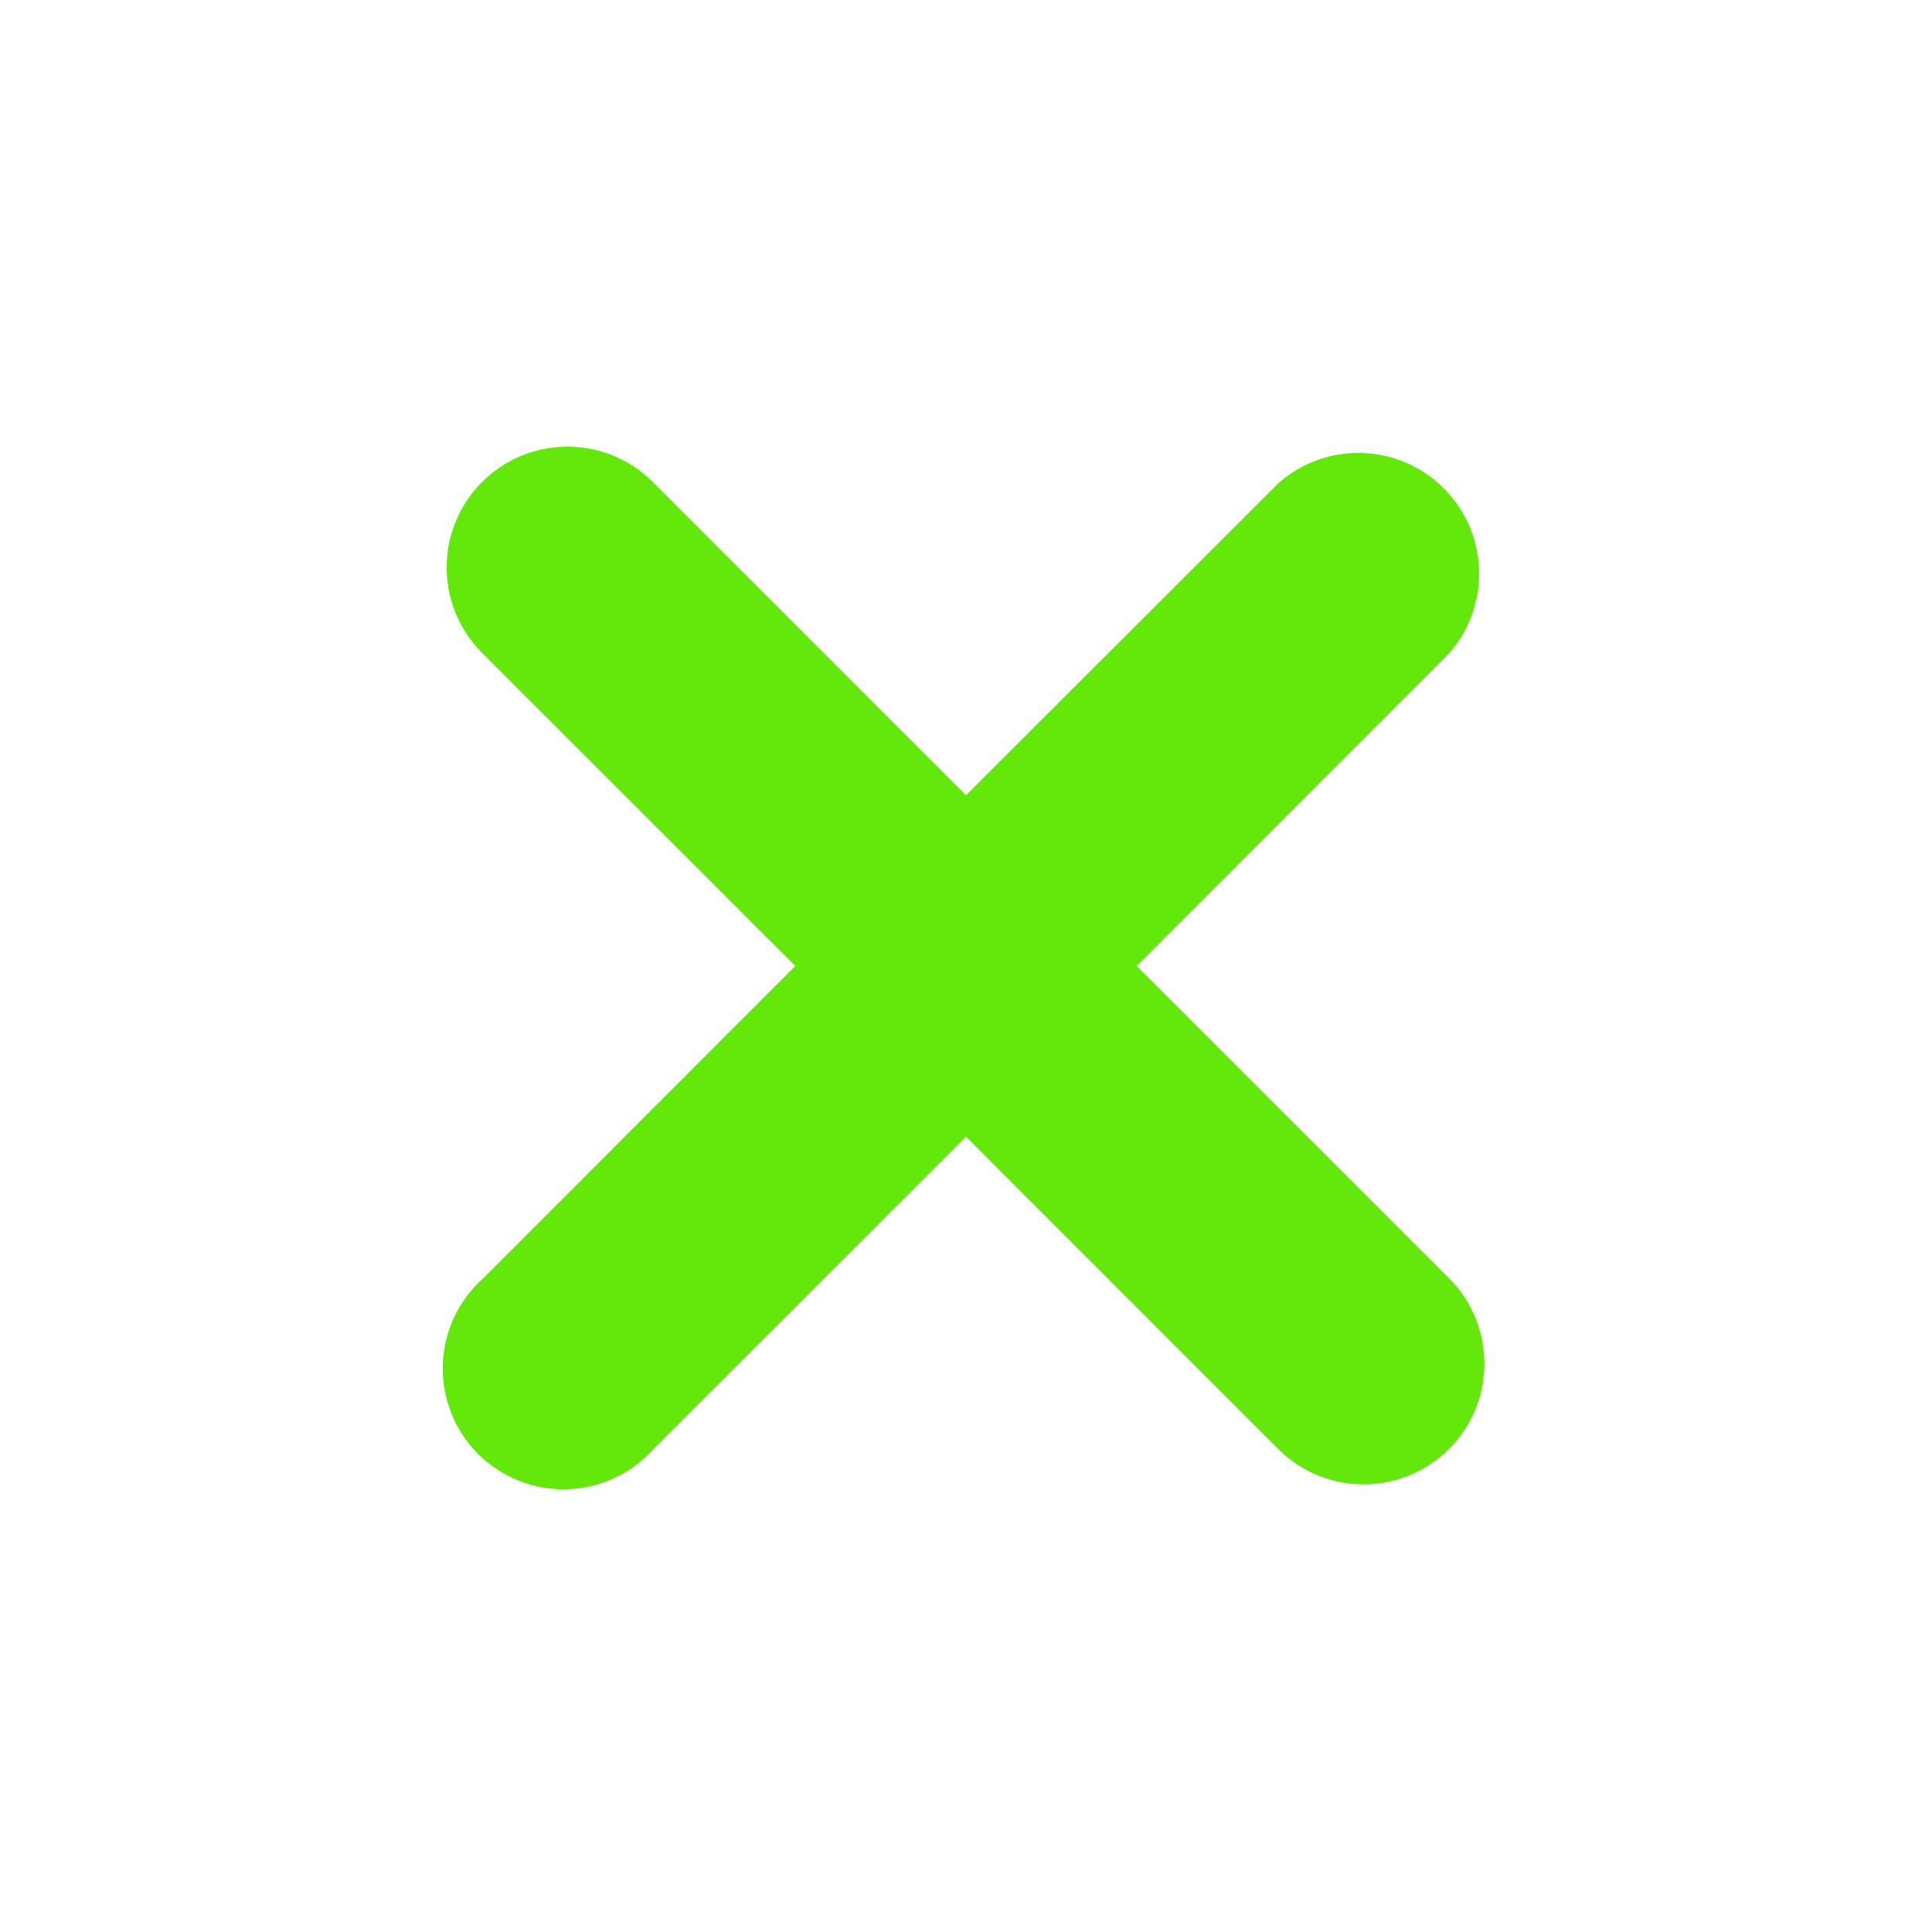
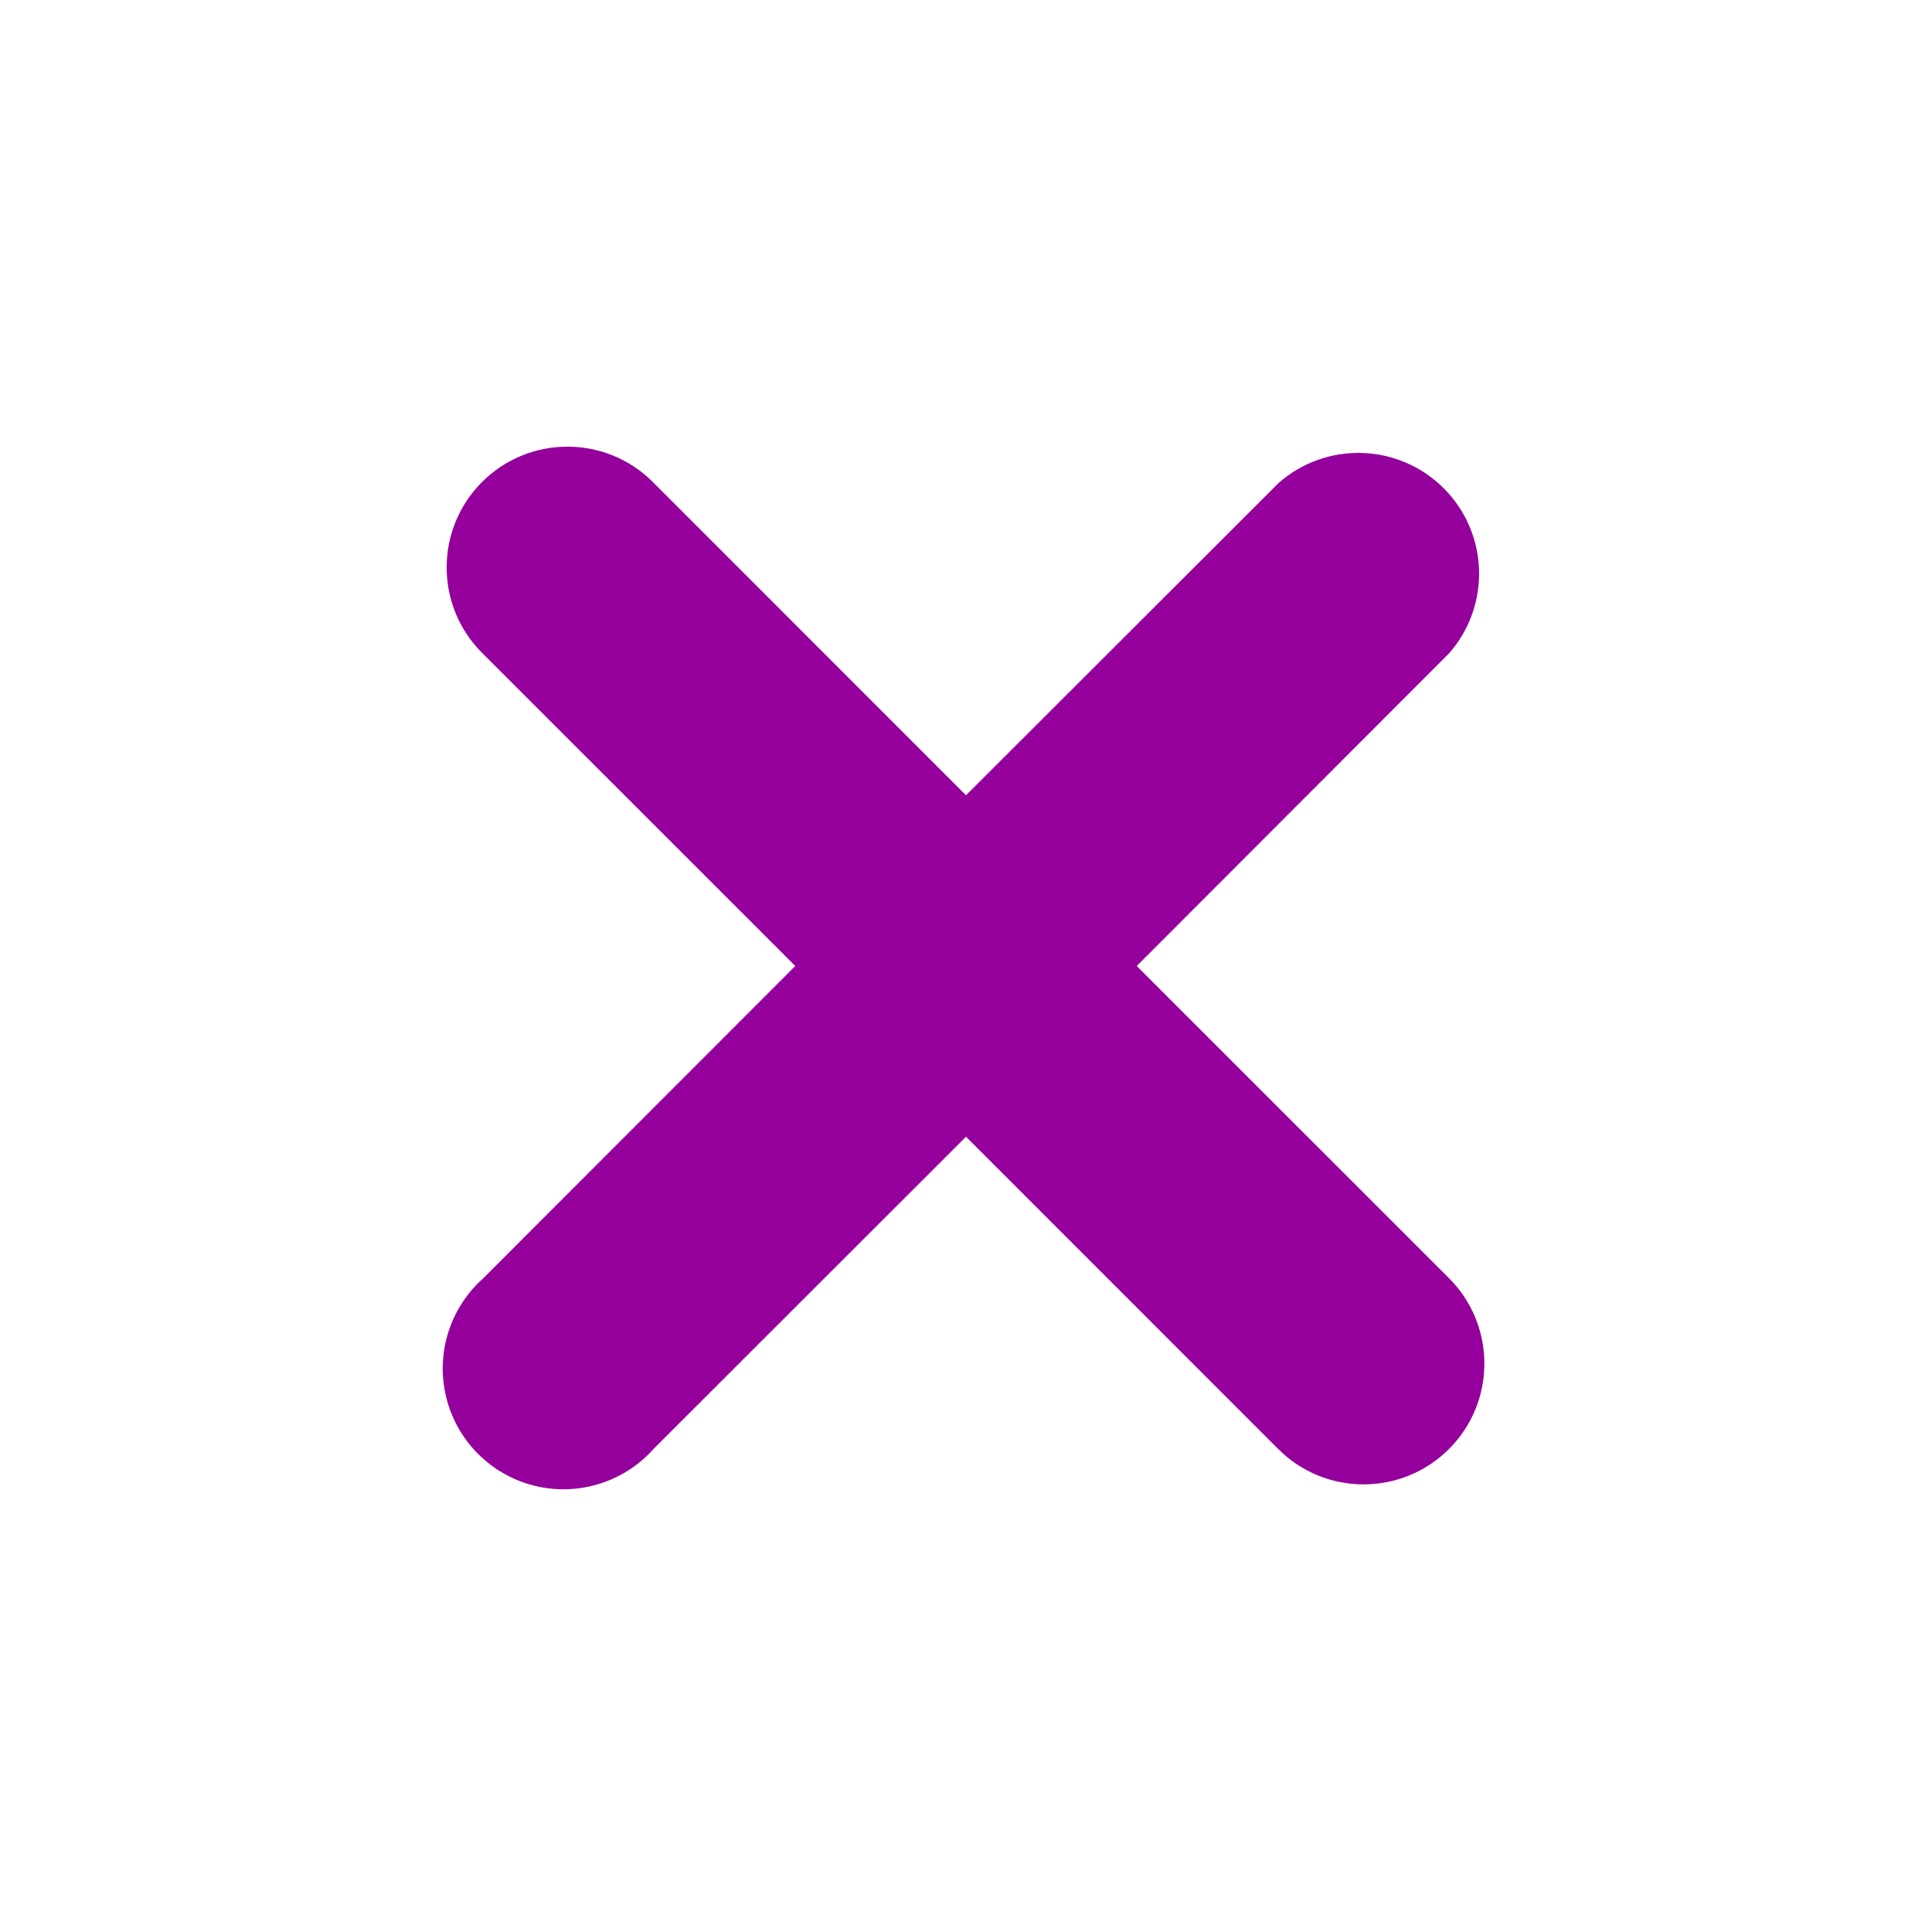
- <svg xmlns="http://www.w3.org/2000/svg" fill="#64E80C" id="Bold" viewBox="0 0 24 24" width="18" height="18">
+ <svg xmlns="http://www.w3.org/2000/svg" fill="#95009C" id="Bold" viewBox="0 0 24 24" width="18" height="18">
  <path d="M14.121,12,18,8.117A1.5,1.5,0,0,0,15.883,6L12,9.879,8.11,5.988A1.5,1.5,0,1,0,5.988,8.11L9.879,12,6,15.882A1.5,1.5,0,1,0,8.118,18L12,14.121,15.878,18A1.5,1.5,0,0,0,18,15.878Z" />
</svg>
